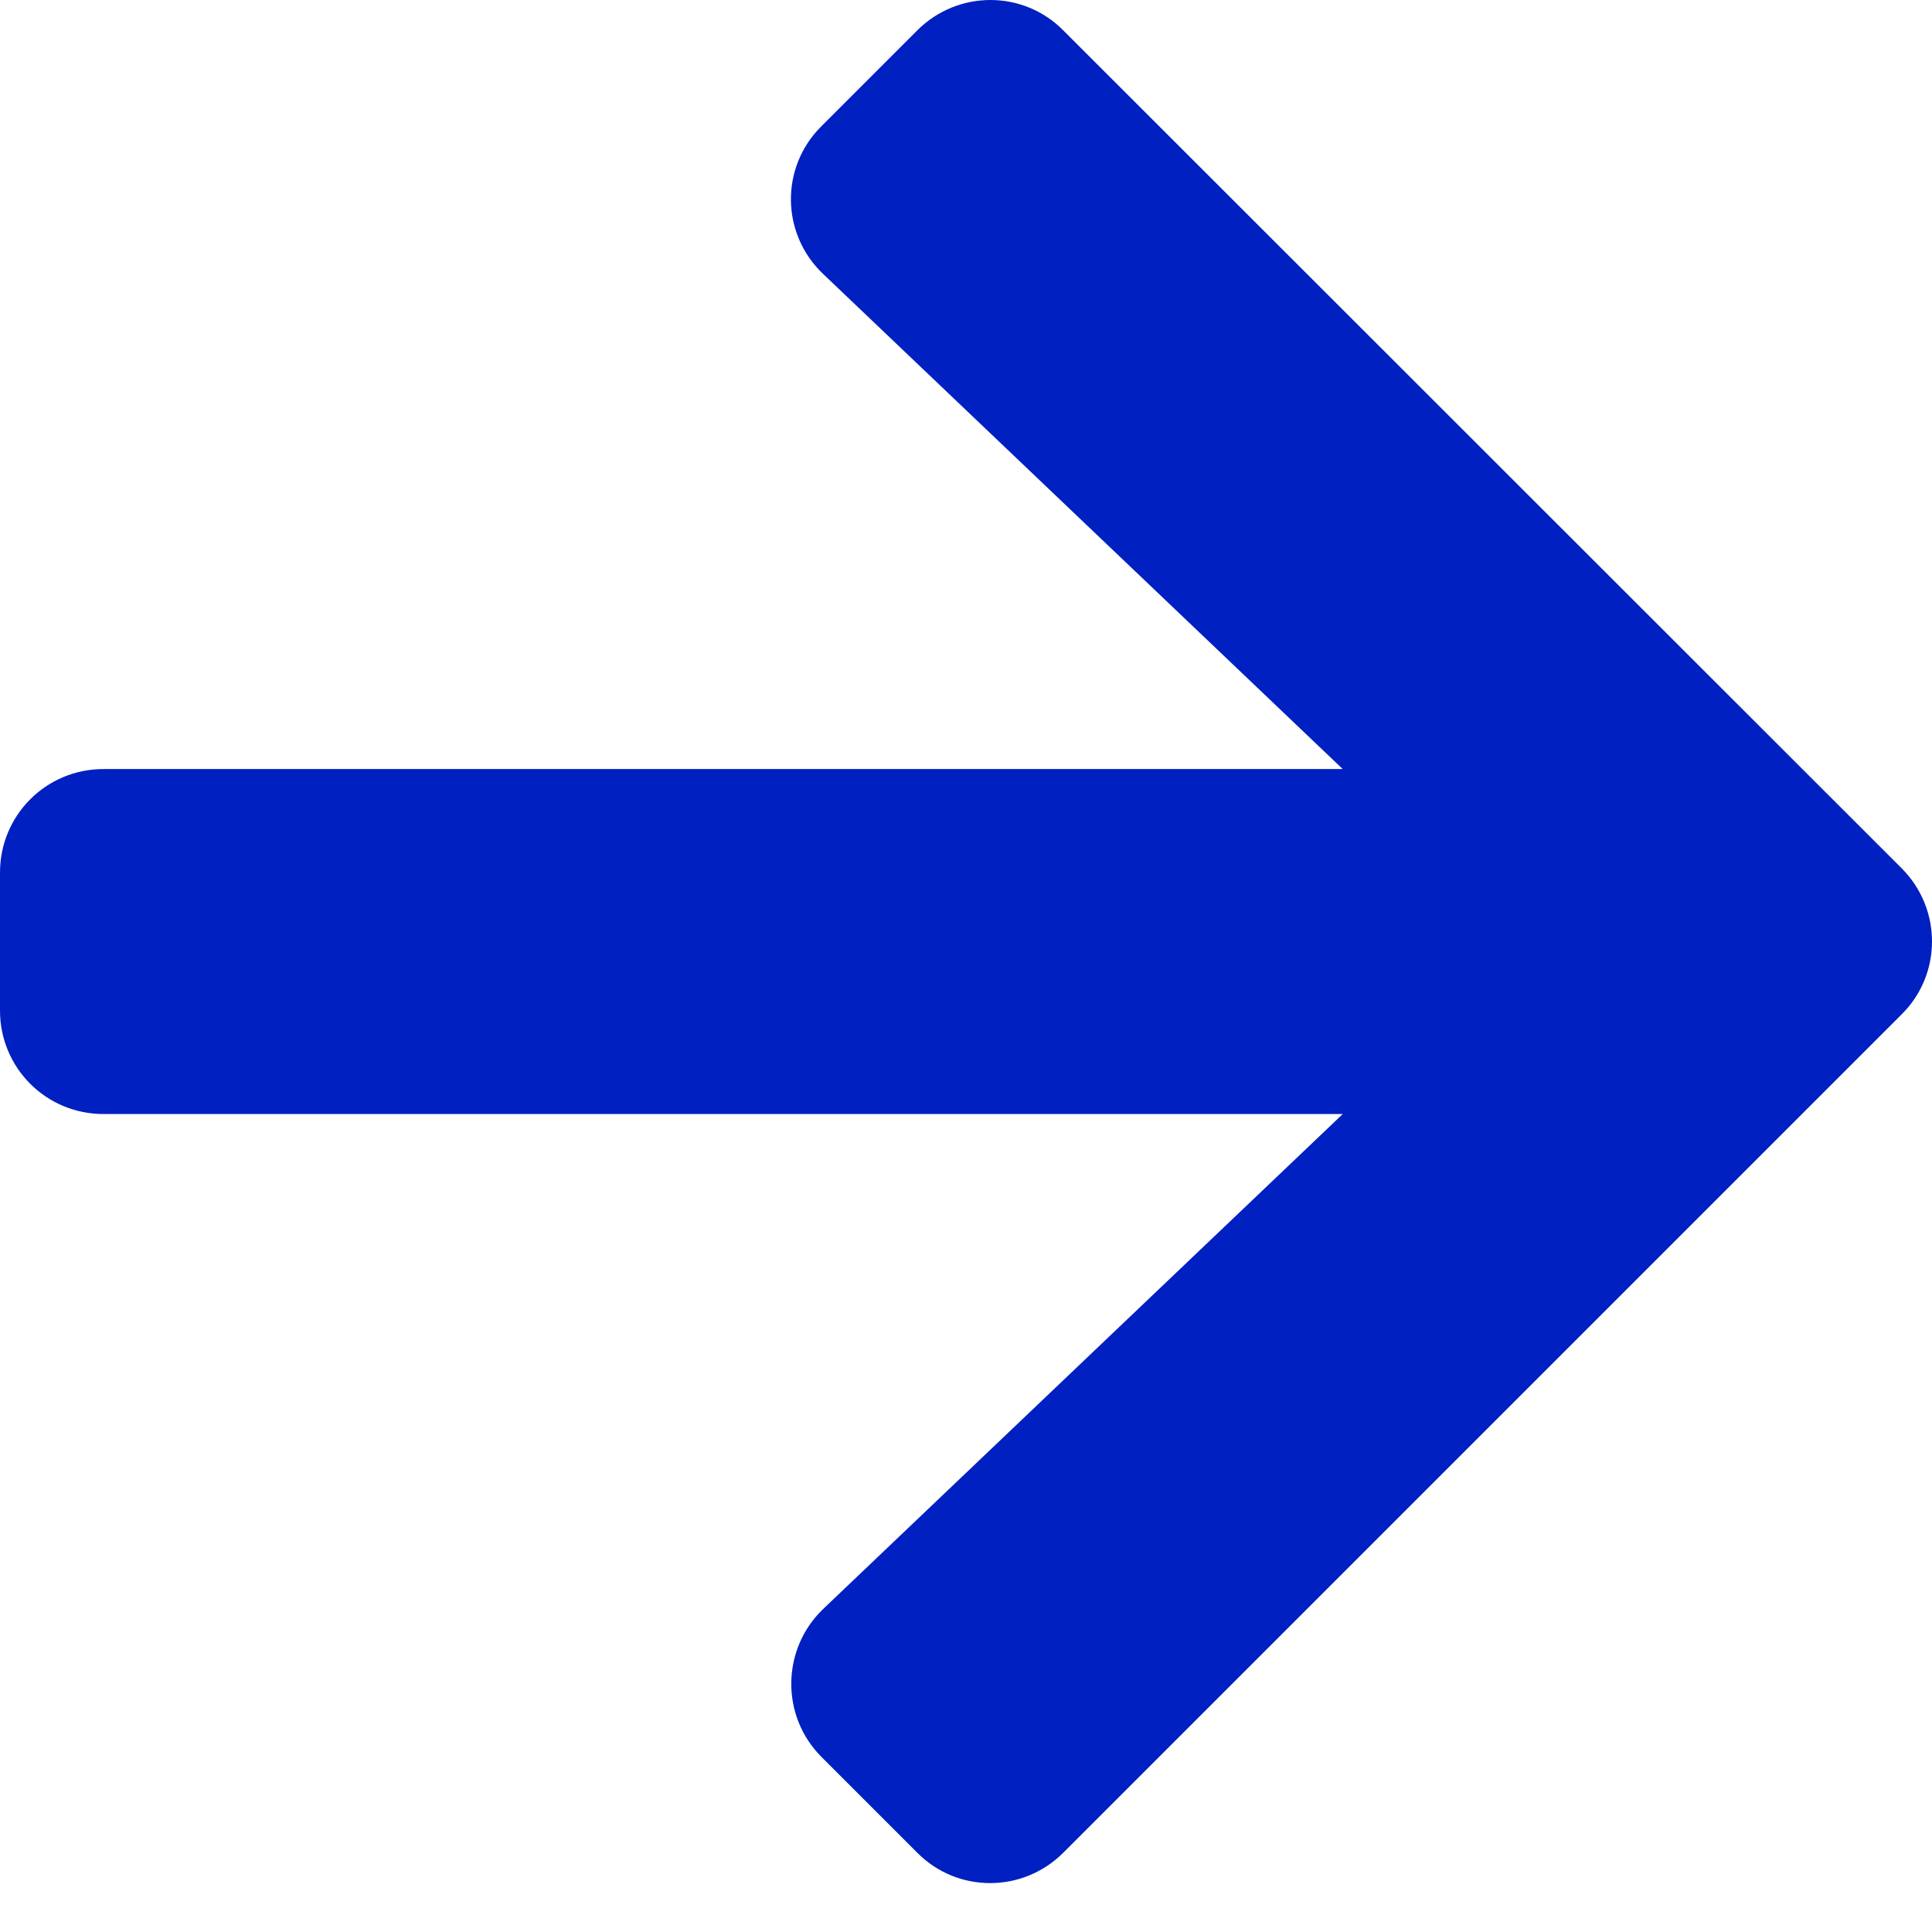
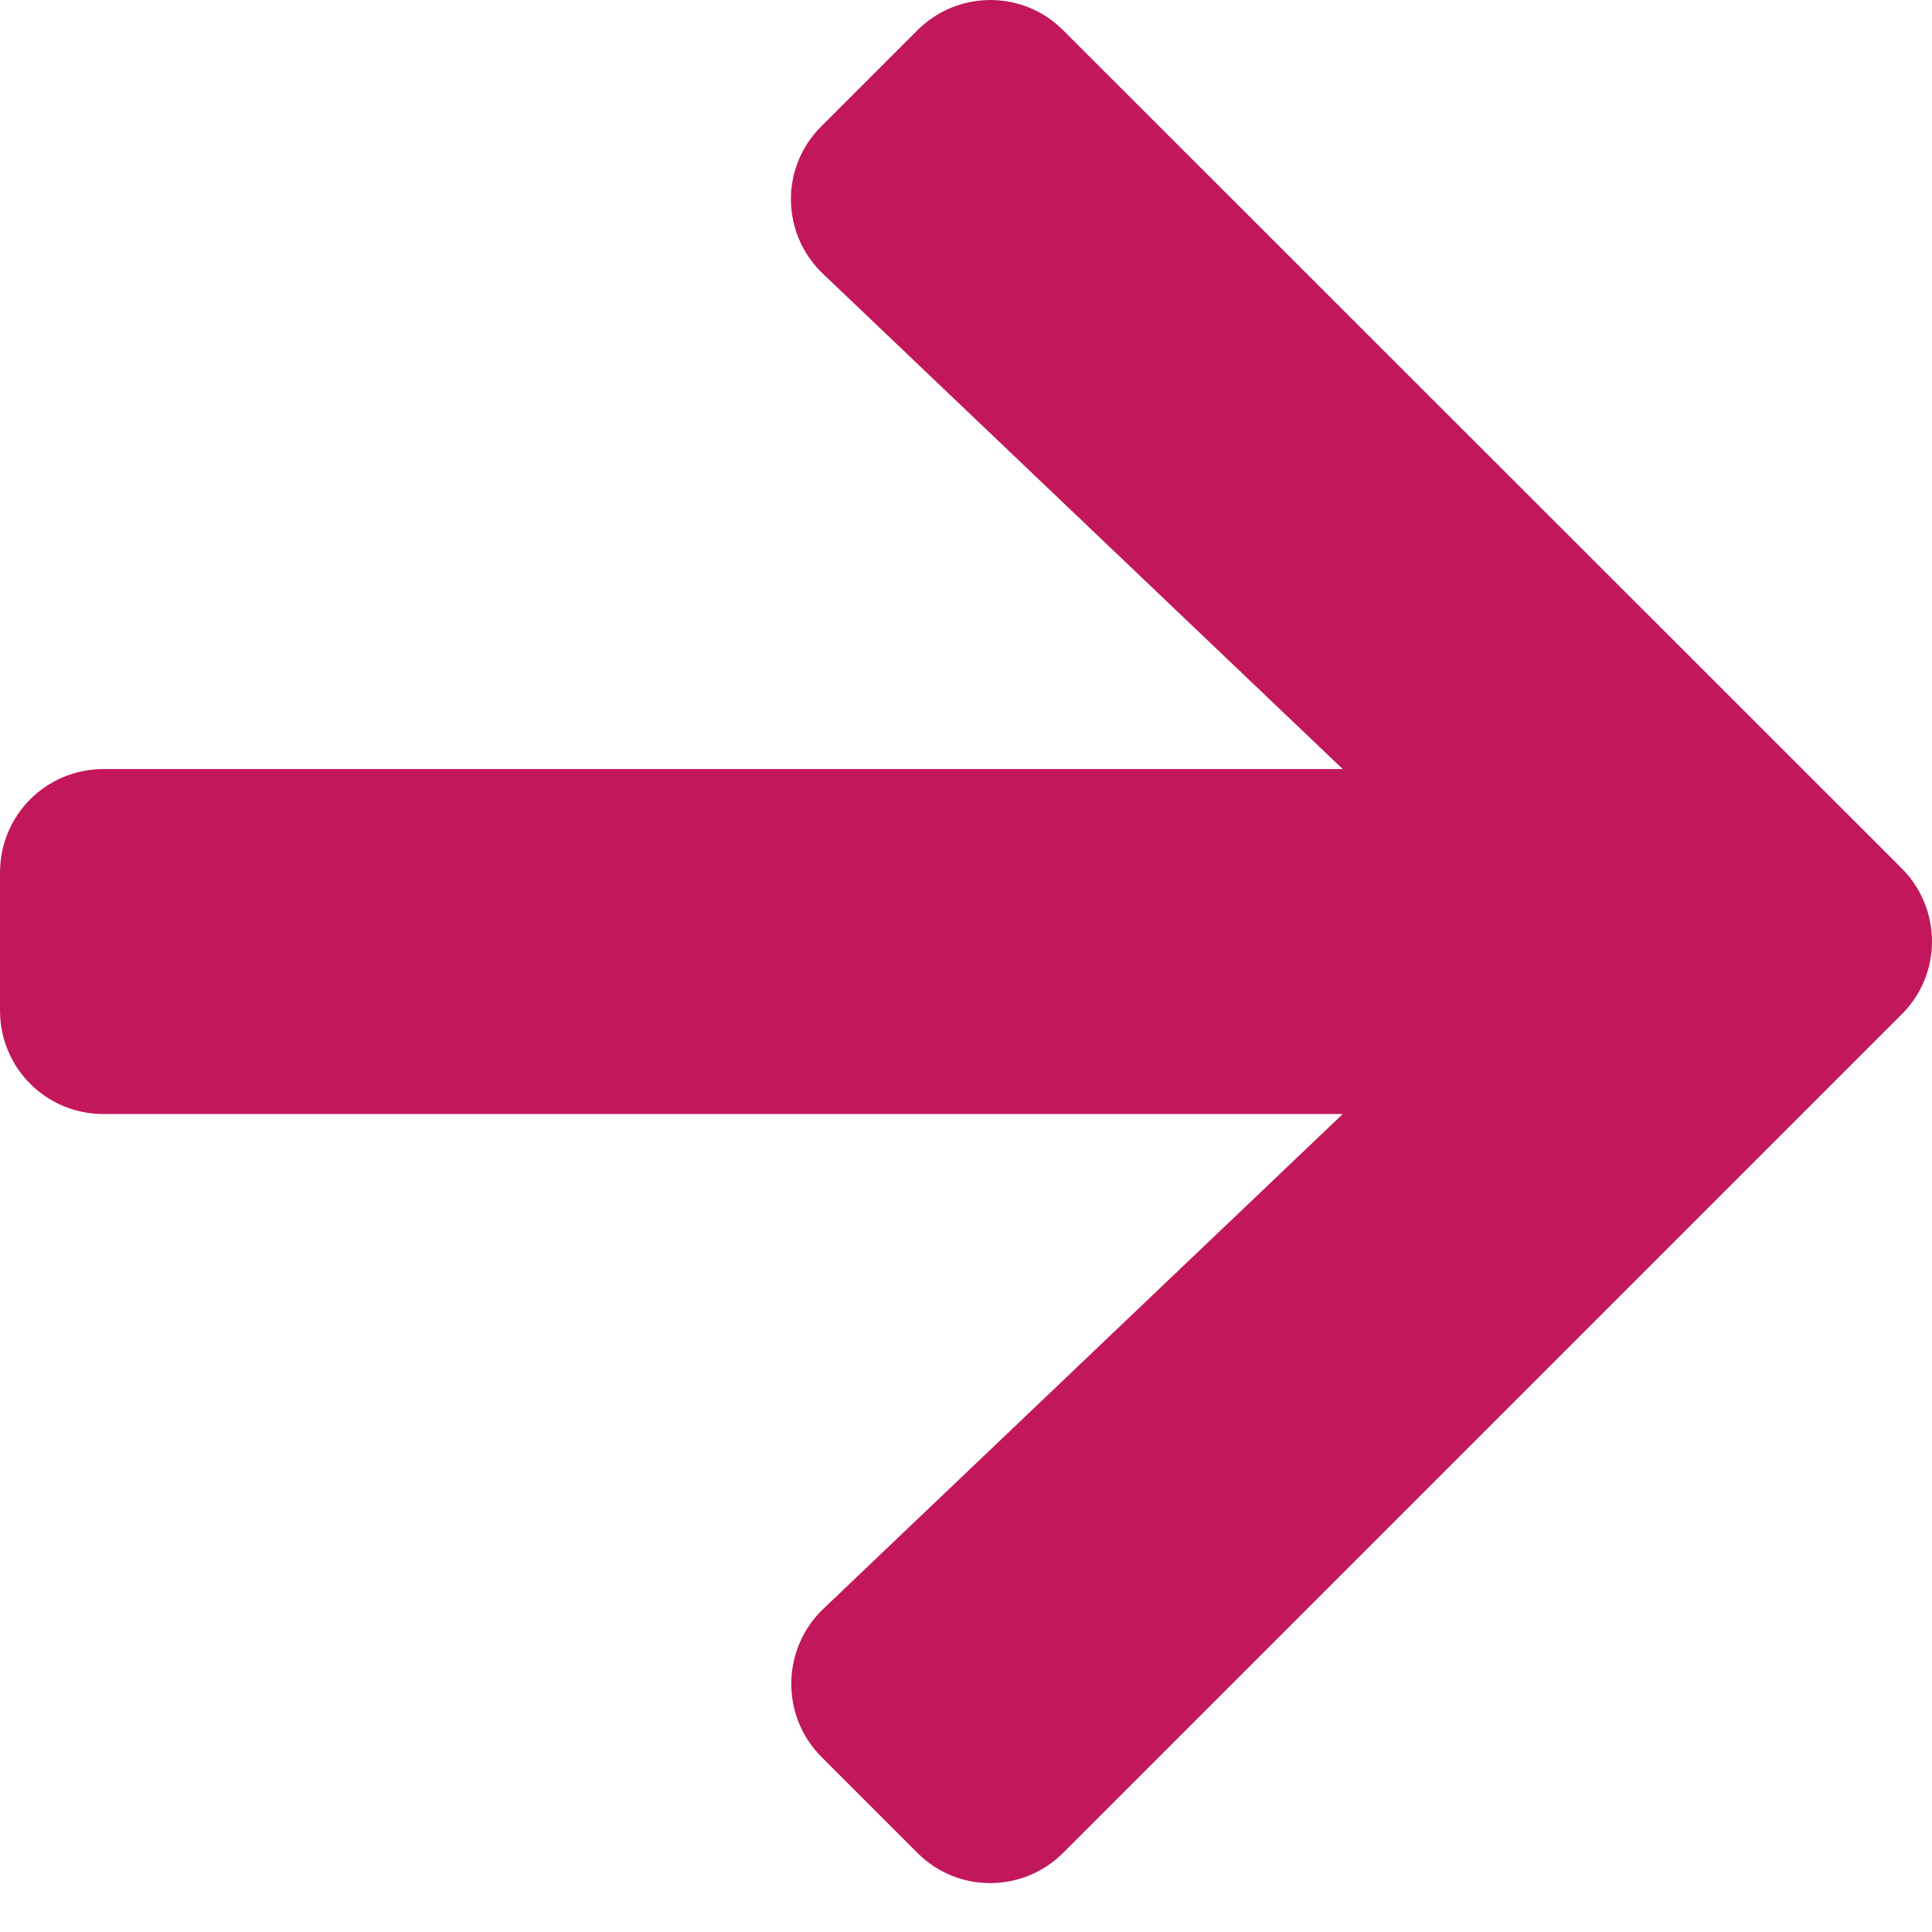
<svg xmlns="http://www.w3.org/2000/svg" width="16" height="16" viewBox="0 0 16 16" fill="none">
-   <path d="M6.803 1.045L7.596 0.252C7.931 -0.084 8.474 -0.084 8.806 0.252L15.748 7.19C16.084 7.526 16.084 8.069 15.748 8.401L8.806 15.343C8.47 15.679 7.928 15.679 7.596 15.343L6.803 14.55C6.464 14.211 6.471 13.657 6.817 13.325L11.12 9.226H0.857C0.382 9.226 0 8.844 0 8.369V7.226C0 6.751 0.382 6.369 0.857 6.369H11.12L6.817 2.269C6.467 1.937 6.46 1.384 6.803 1.045Z" fill="#0020C1" />
+   <path d="M6.803 1.045L7.596 0.252C7.931 -0.084 8.474 -0.084 8.806 0.252L15.748 7.19C16.084 7.526 16.084 8.069 15.748 8.401L8.806 15.343C8.47 15.679 7.928 15.679 7.596 15.343L6.803 14.55C6.464 14.211 6.471 13.657 6.817 13.325L11.12 9.226H0.857C0.382 9.226 0 8.844 0 8.369V7.226C0 6.751 0.382 6.369 0.857 6.369H11.12L6.817 2.269C6.467 1.937 6.46 1.384 6.803 1.045Z" fill="#c2185b" />
</svg>
